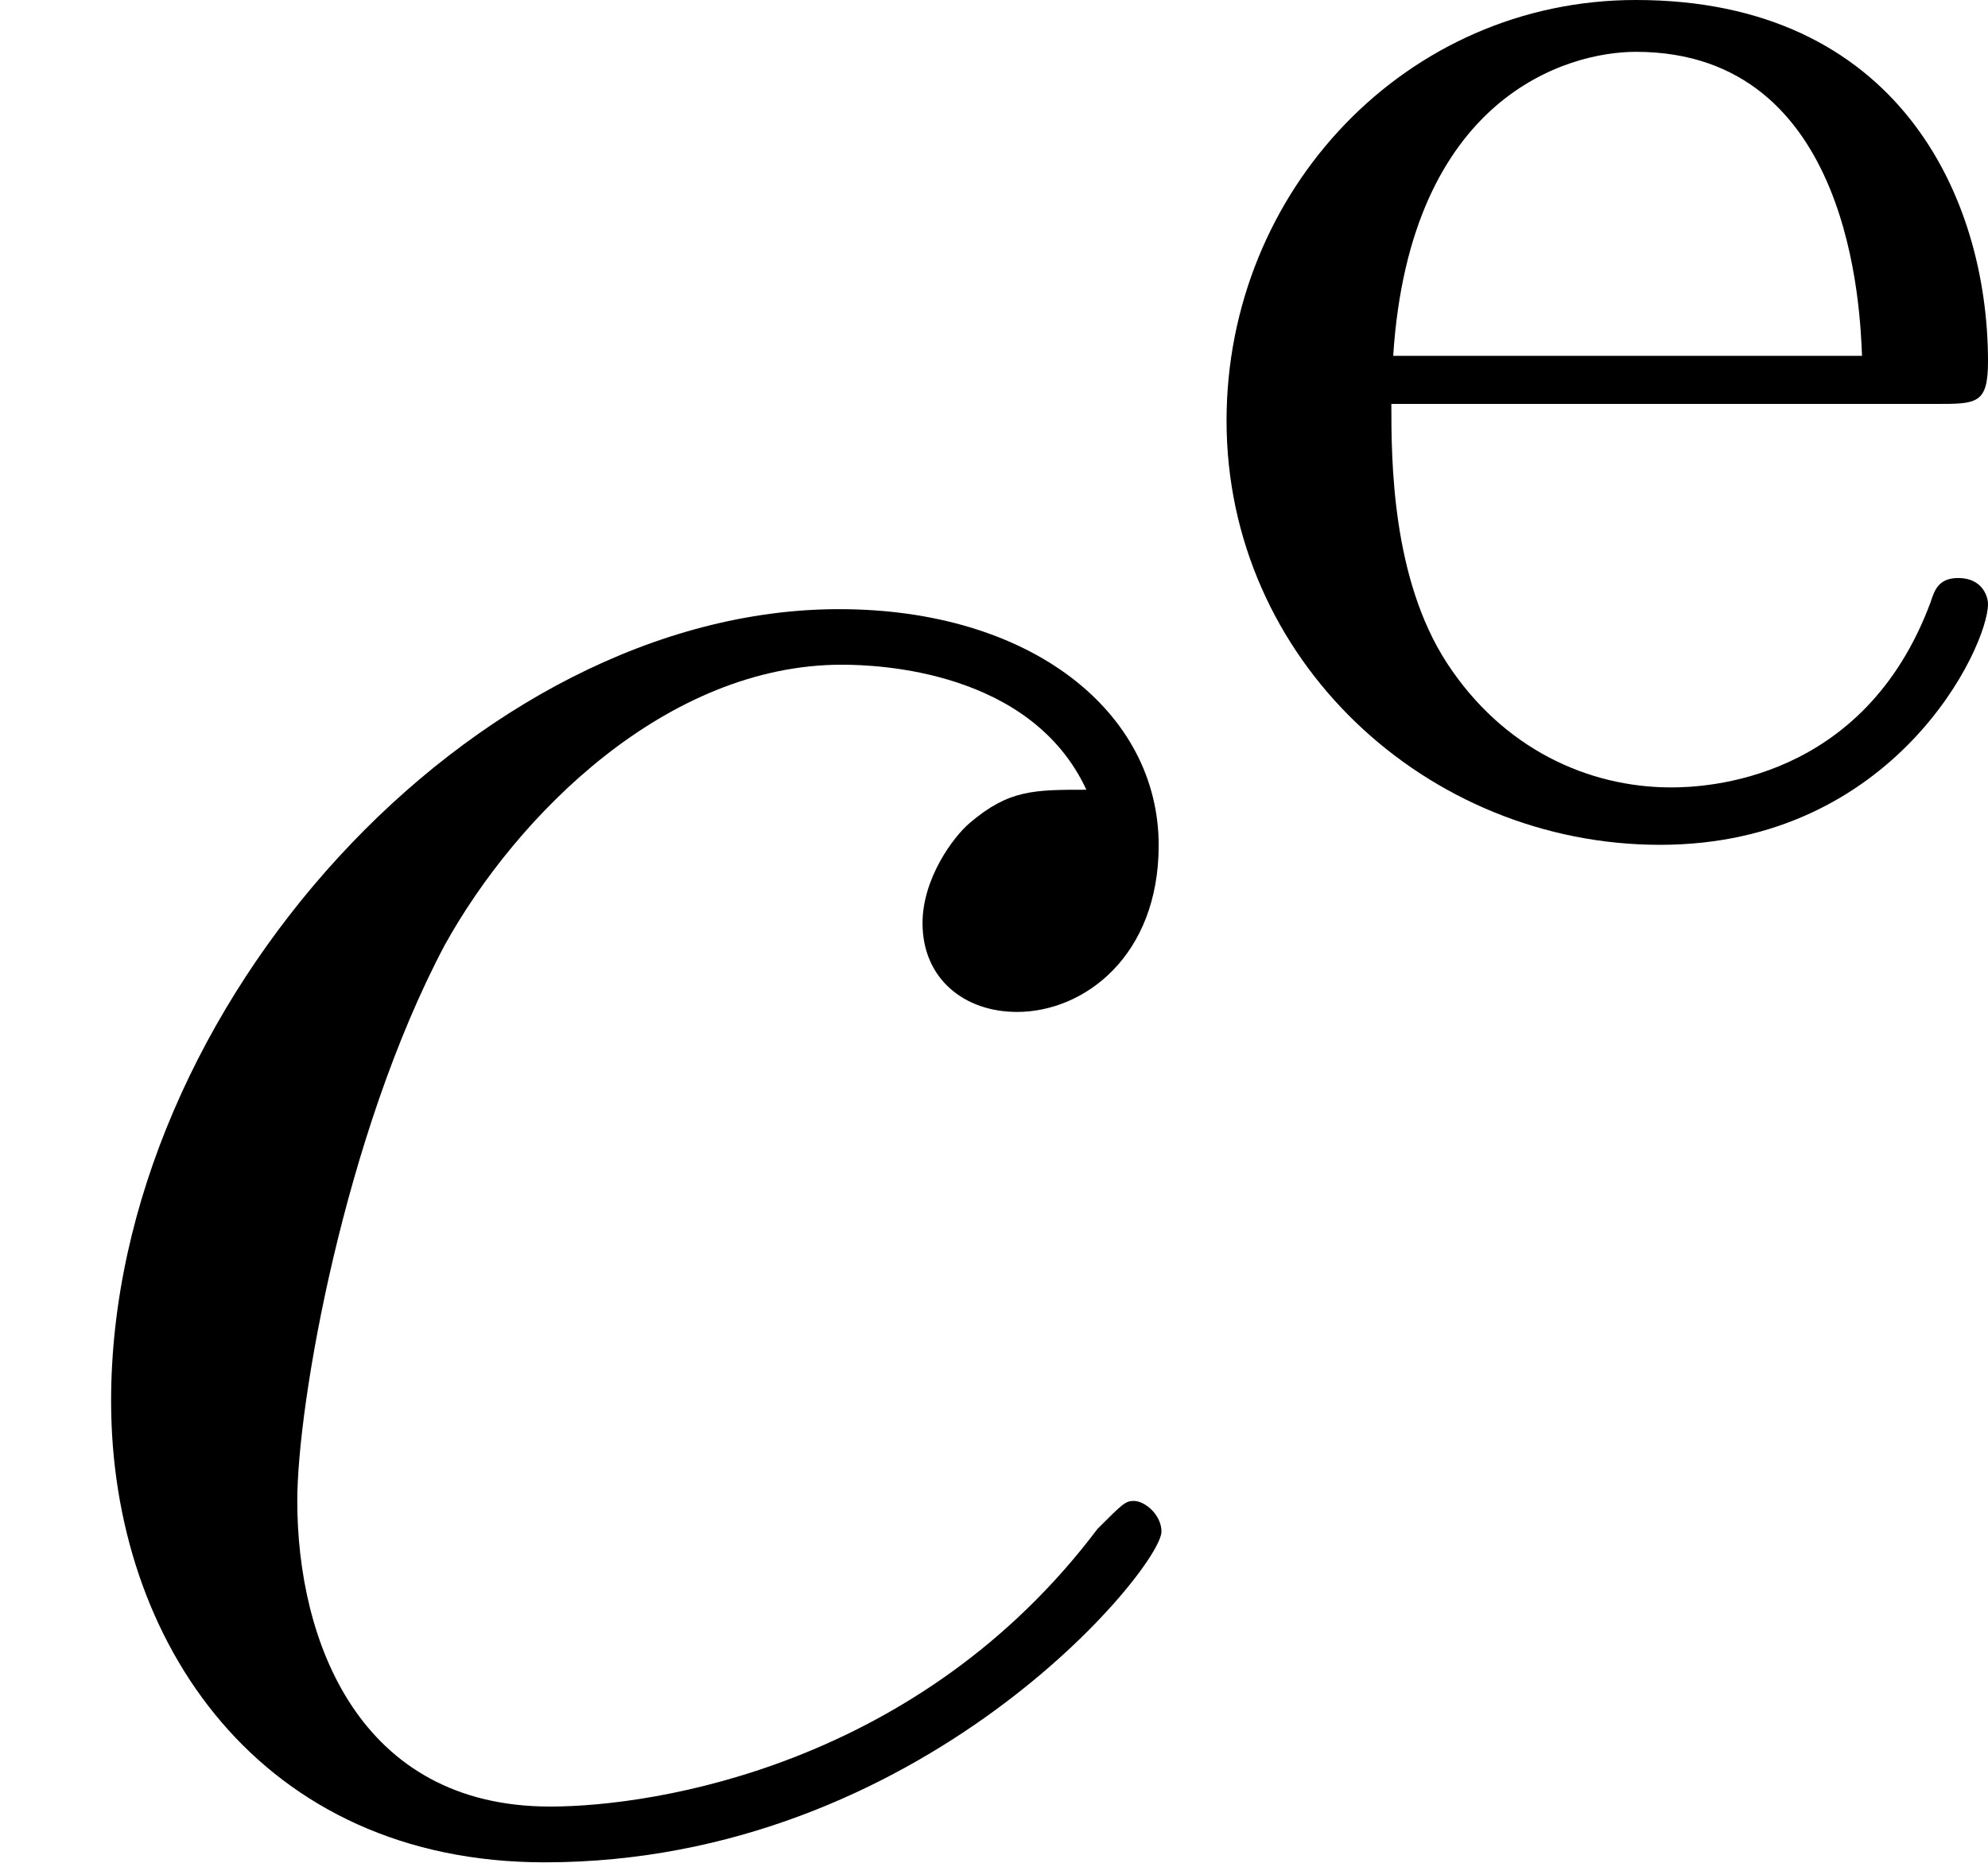
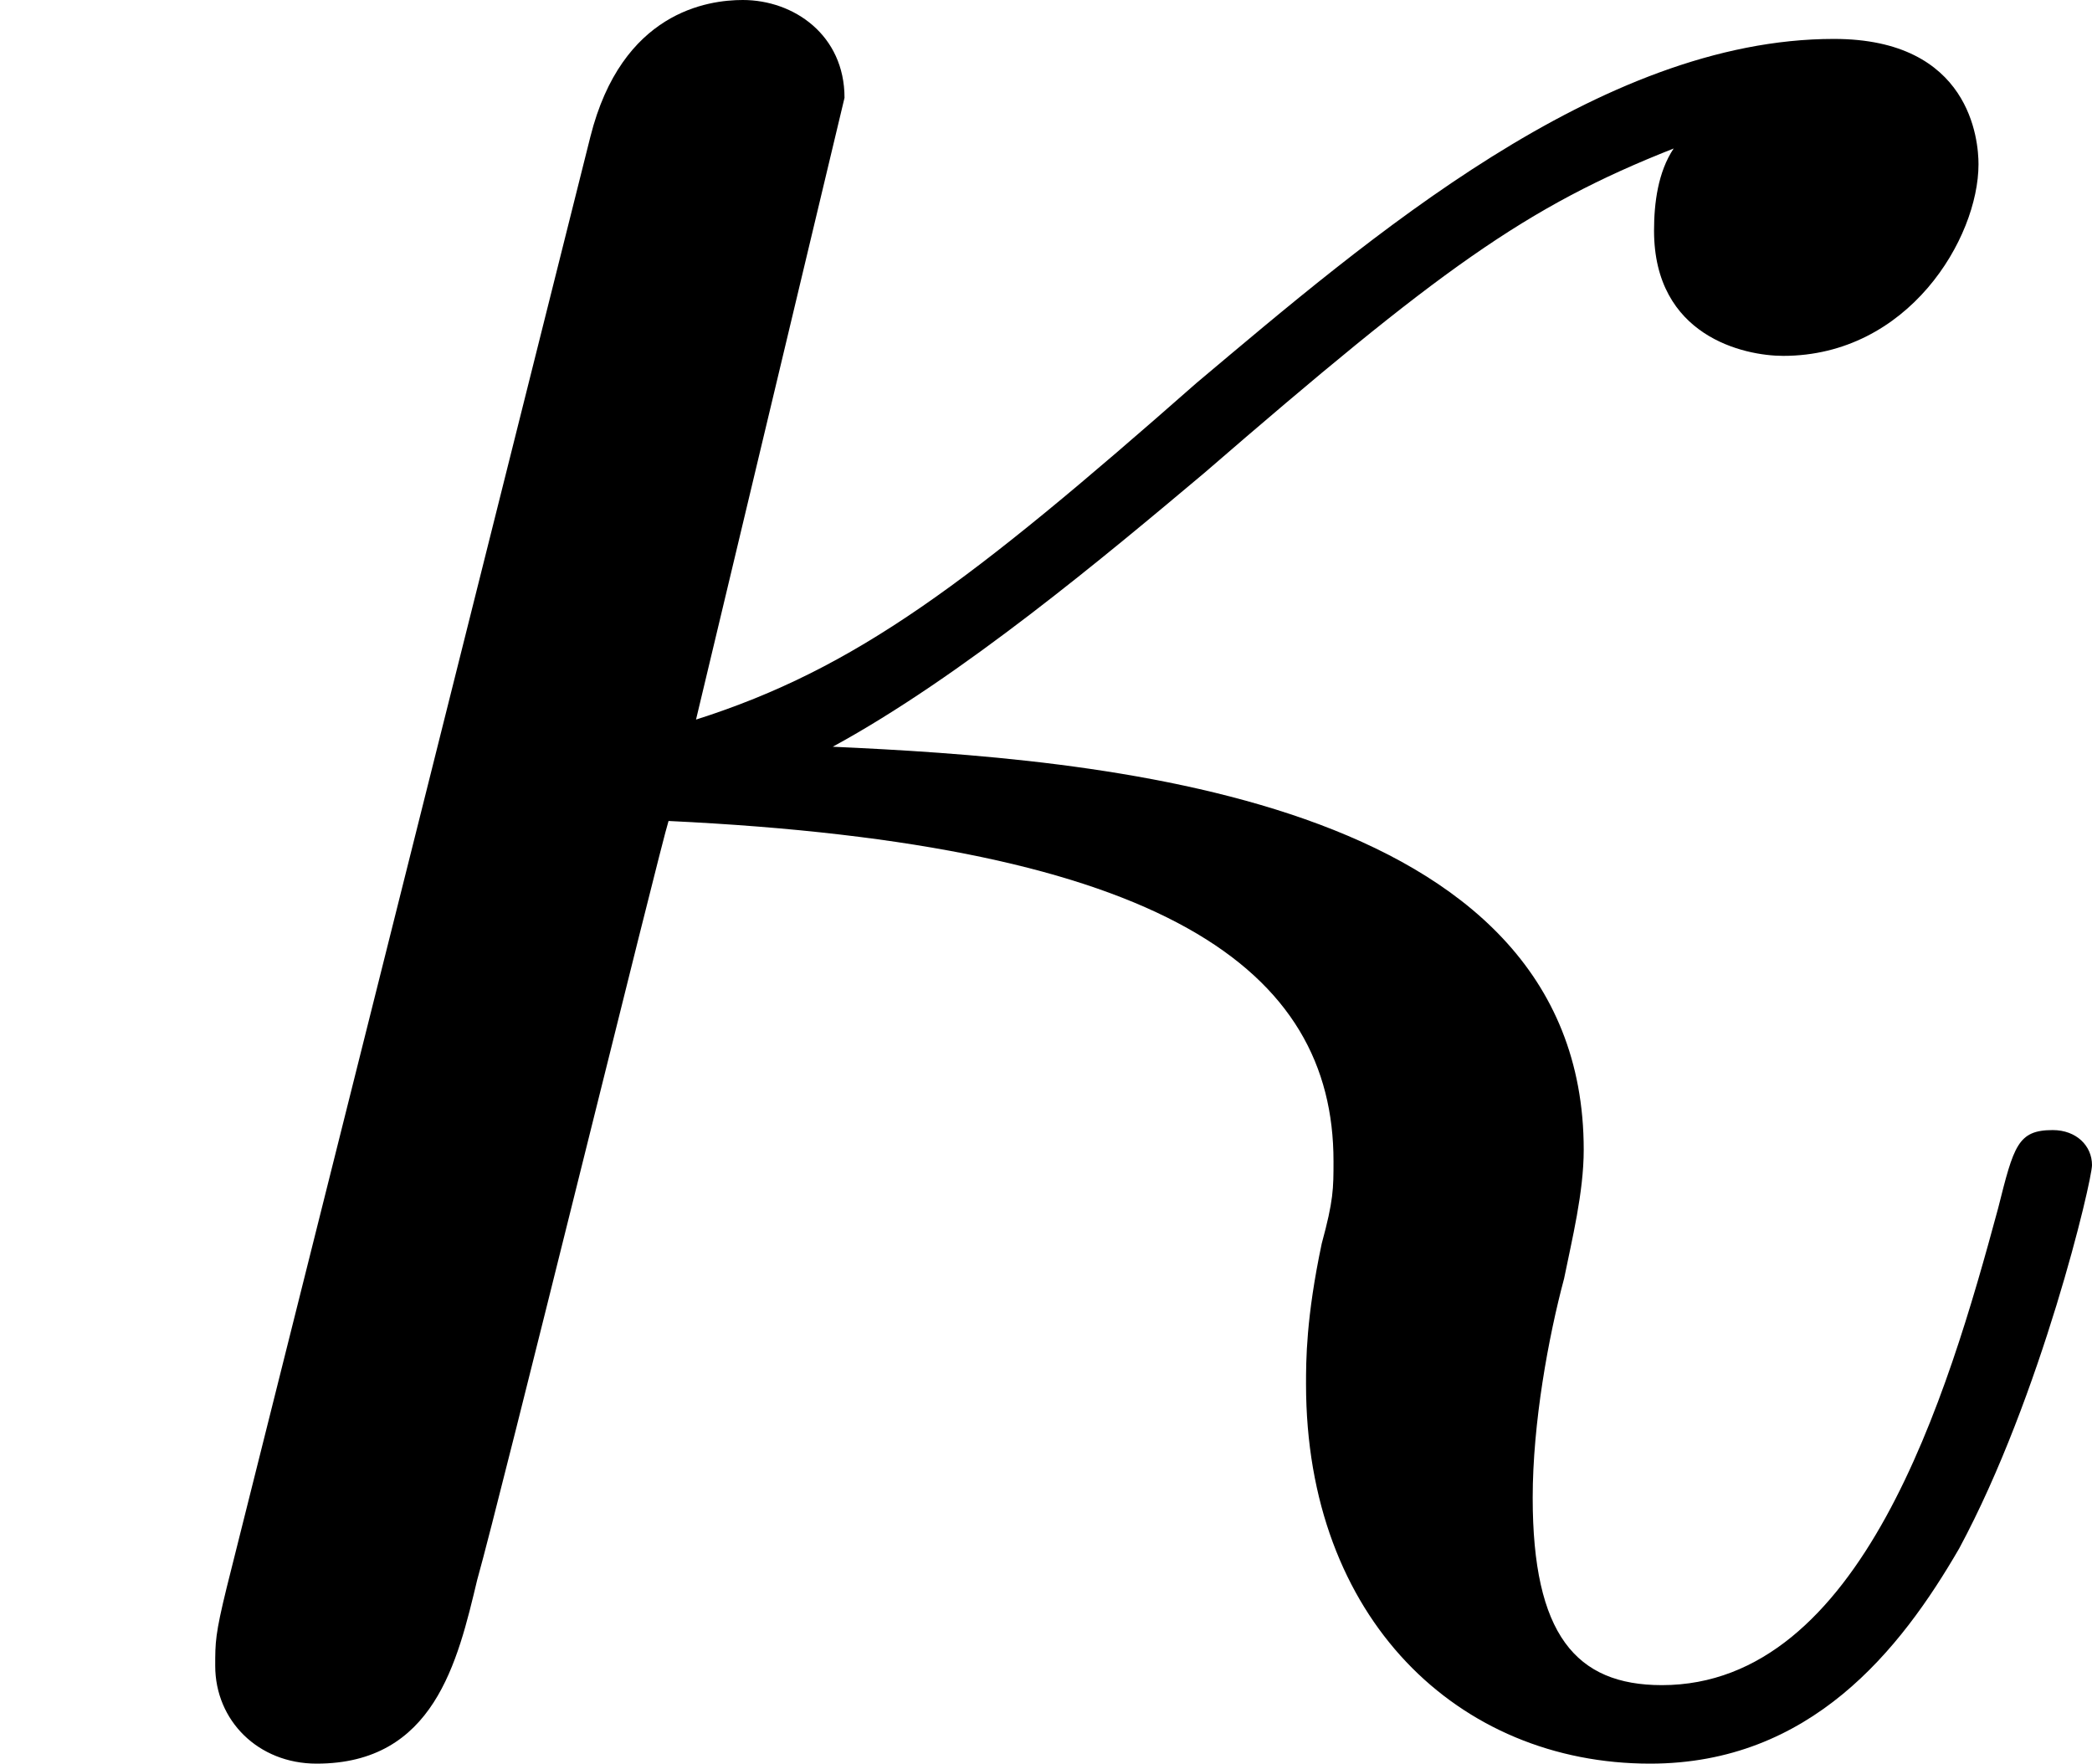
- <svg xmlns="http://www.w3.org/2000/svg" xmlns:xlink="http://www.w3.org/1999/xlink" version="1.1" width="8.553pt" height="8.013pt" viewBox="0 256.527 8.553 8.013">
+ <svg xmlns="http://www.w3.org/2000/svg" xmlns:xlink="http://www.w3.org/1999/xlink" version="1.1" width="6.396pt" height="5.392pt" viewBox="29.265 82.051 6.396 5.392">
  <defs>
-     <path id="g23-101" d="M3.292-1.817C3.467-1.817 3.515-1.817 3.515-2C3.515-2.71 3.124-3.555 2-3.555C1.012-3.555 .239-2.734 .239-1.745C.239-.717 1.1 .08 2.104 .08C3.116 .08 3.515-.773 3.515-.956C3.515-.988 3.491-1.068 3.387-1.068C3.3-1.068 3.284-1.012 3.268-.964C2.981-.191 2.295-.167 2.152-.167C1.793-.167 1.427-.335 1.188-.701S.948-1.578 .948-1.817H3.292ZM.956-2.024C1.028-3.14 1.706-3.332 2-3.332C2.933-3.332 2.965-2.208 2.973-2.024H.956Z" />
-     <path id="g22-99" d="M4.674-4.495C4.447-4.495 4.34-4.495 4.172-4.352C4.101-4.292 3.969-4.113 3.969-3.921C3.969-3.682 4.148-3.539 4.376-3.539C4.663-3.539 4.985-3.778 4.985-4.256C4.985-4.83 4.435-5.272 3.61-5.272C2.044-5.272 .478-3.563 .478-1.865C.478-.825 1.124 .12 2.343 .12C3.969 .12 4.997-1.148 4.997-1.303C4.997-1.375 4.926-1.435 4.878-1.435C4.842-1.435 4.83-1.423 4.722-1.315C3.957-.299 2.821-.12 2.367-.12C1.542-.12 1.279-.837 1.279-1.435C1.279-1.853 1.482-3.013 1.913-3.826C2.224-4.388 2.869-5.033 3.622-5.033C3.778-5.033 4.435-5.009 4.674-4.495Z" />
+     <path id="g22-20" d="M2.546-2.989C2.941-3.204 3.383-3.575 3.682-3.826C4.4-4.447 4.663-4.639 5.117-4.818C5.069-4.746 5.057-4.651 5.057-4.567C5.057-4.244 5.332-4.184 5.452-4.184C5.834-4.184 6.049-4.543 6.049-4.77C6.049-4.842 6.025-5.153 5.607-5.153C4.89-5.153 4.184-4.543 3.658-4.101C2.965-3.491 2.618-3.228 2.128-3.072L2.582-4.973C2.582-5.165 2.427-5.272 2.271-5.272C2.164-5.272 1.901-5.236 1.805-4.854L.693-.418C.658-.275 .658-.251 .658-.179C.658-.012 .789 .12 .968 .12C1.327 .12 1.399-.191 1.459-.442C1.53-.693 2.02-2.69 2.044-2.762C3.563-2.69 4.077-2.307 4.077-1.722C4.077-1.638 4.077-1.602 4.041-1.47C3.993-1.243 3.993-1.112 3.993-1.04C3.993-.323 4.459 .12 5.045 .12C5.535 .12 5.81-.227 5.99-.538C6.241-1.004 6.396-1.662 6.396-1.71C6.396-1.769 6.348-1.817 6.276-1.817C6.169-1.817 6.157-1.769 6.109-1.578C5.954-1.004 5.691-.12 5.081-.12C4.818-.12 4.686-.275 4.686-.693C4.686-.921 4.734-1.184 4.782-1.363C4.806-1.482 4.842-1.626 4.842-1.757C4.842-2.845 3.335-2.953 2.546-2.989Z" />
  </defs>
  <g id="page1">
-     <use x="0" y="264.42" xlink:href="#g22-99" />
-     <use x="5.038" y="260.082" xlink:href="#g23-101" />
+     <use x="29.265" y="87.323" xlink:href="#g22-20" />
  </g>
</svg>
